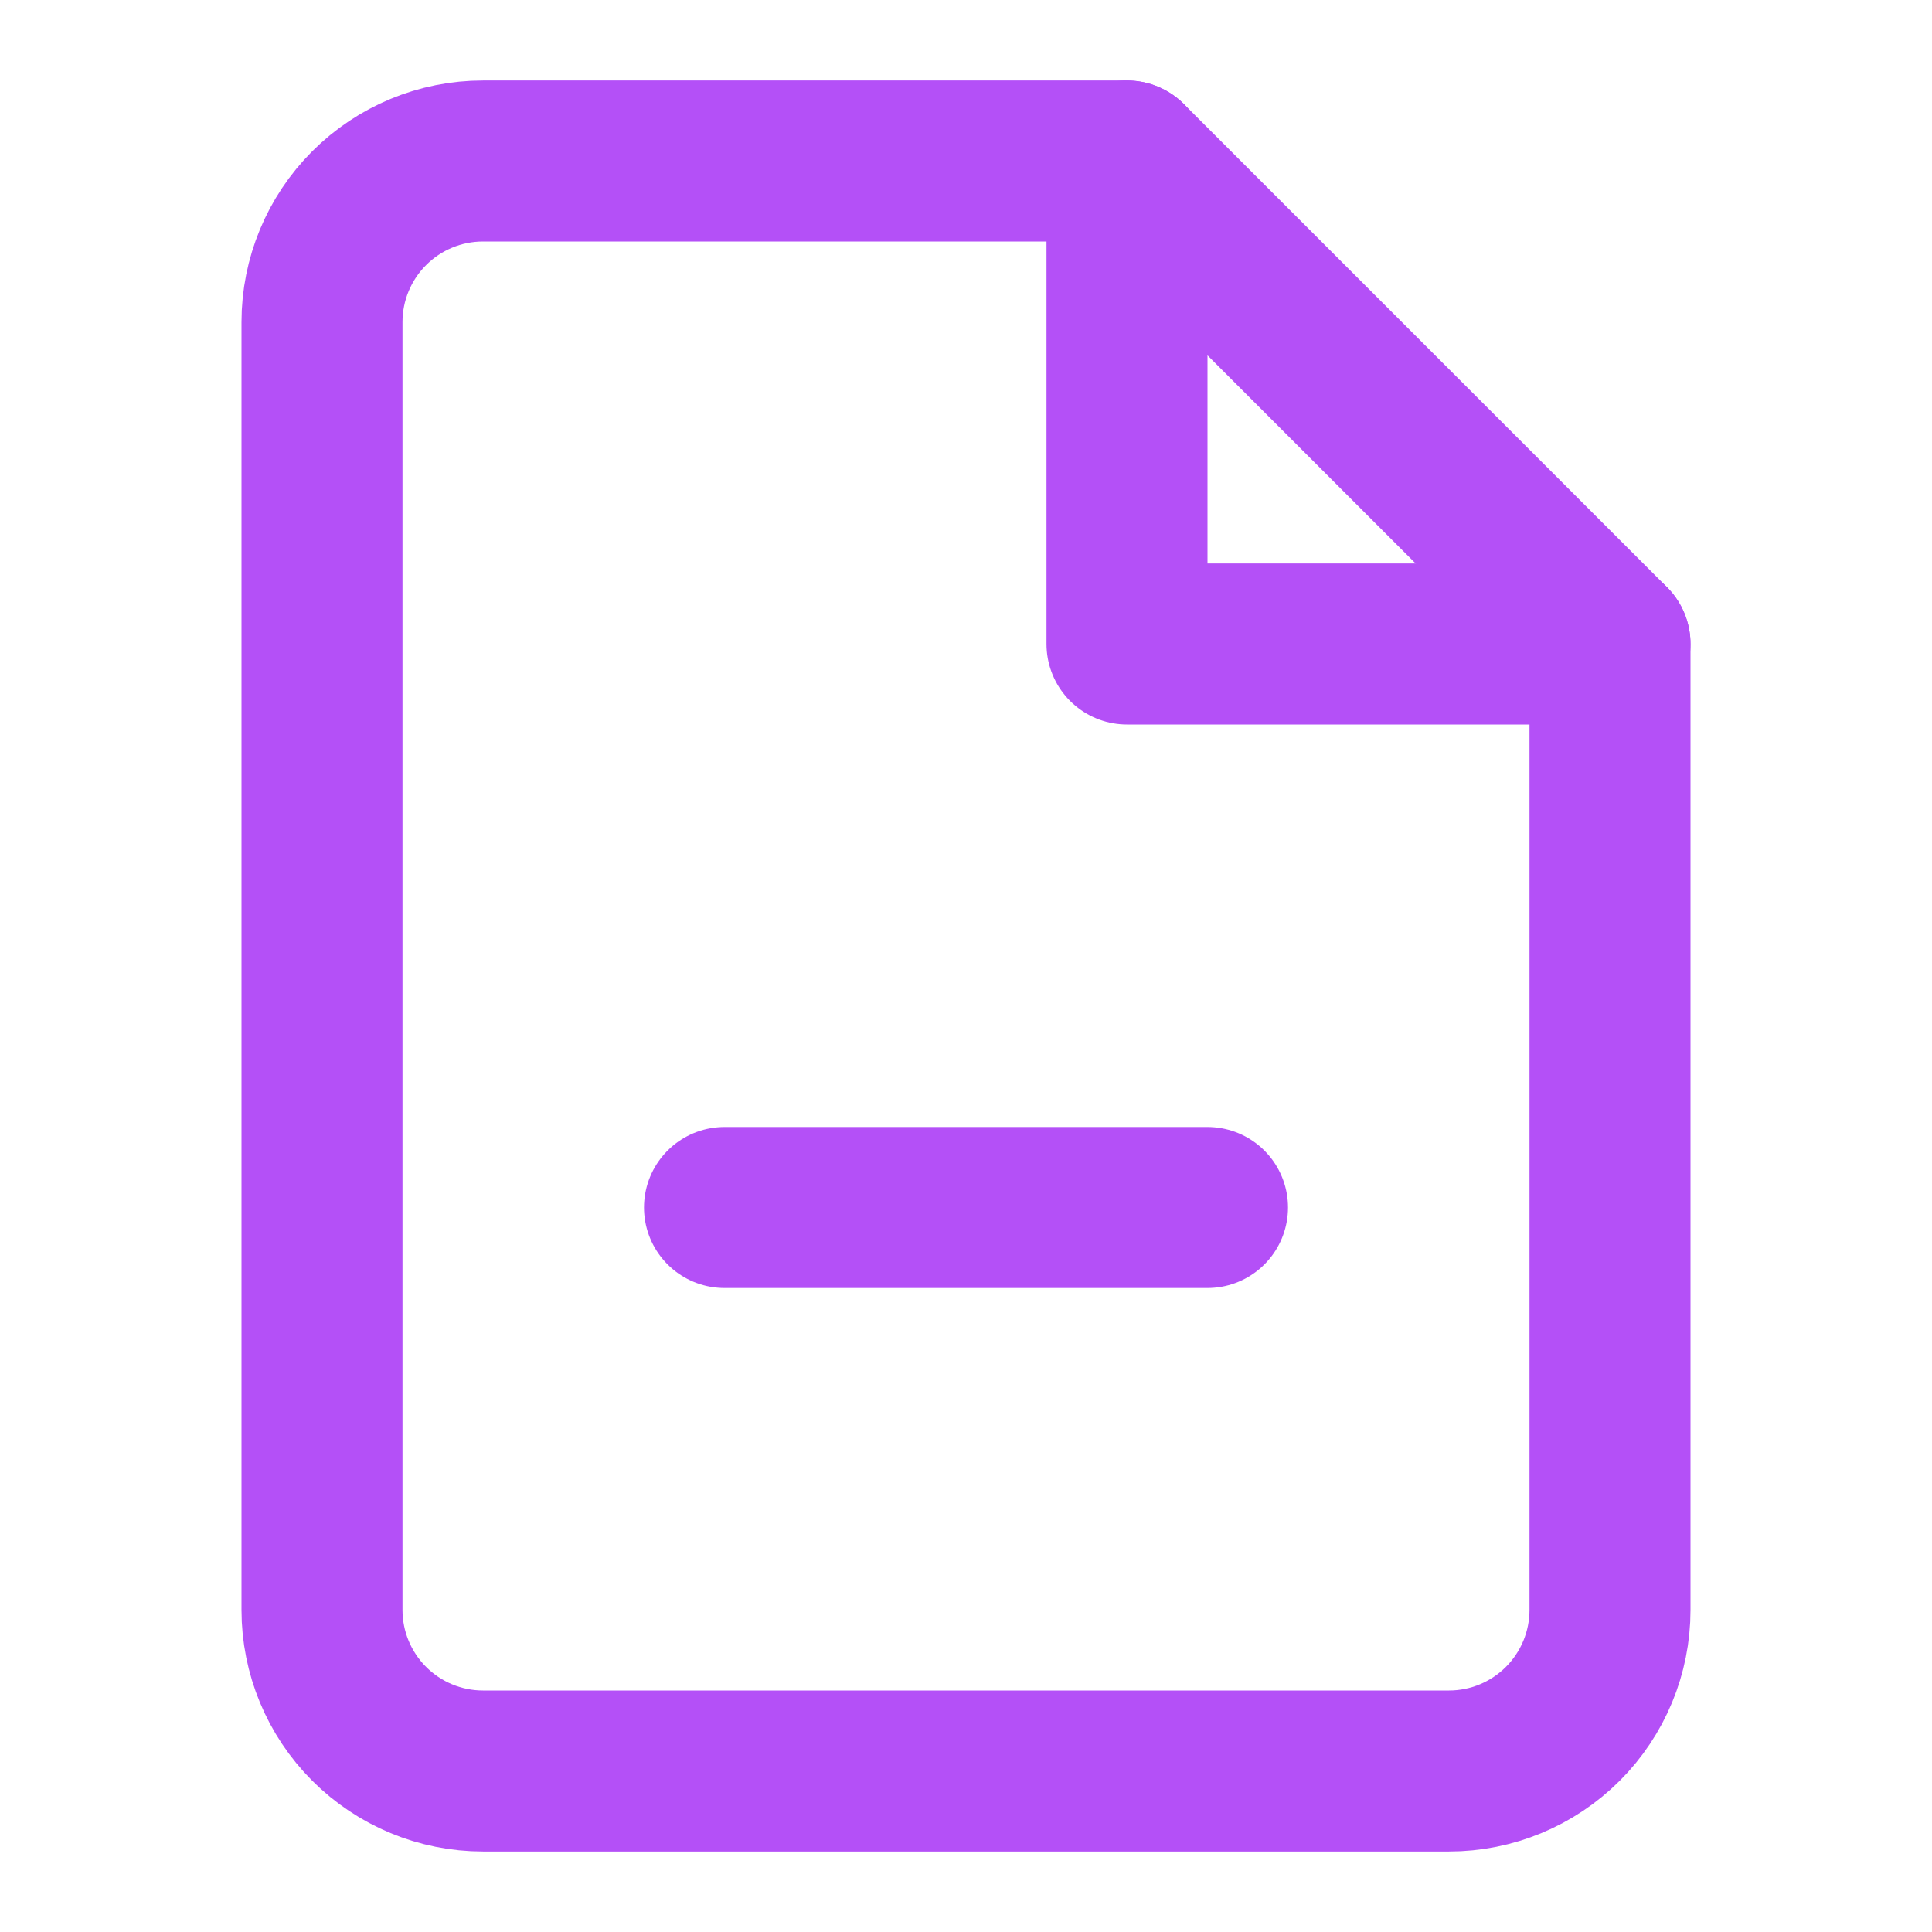
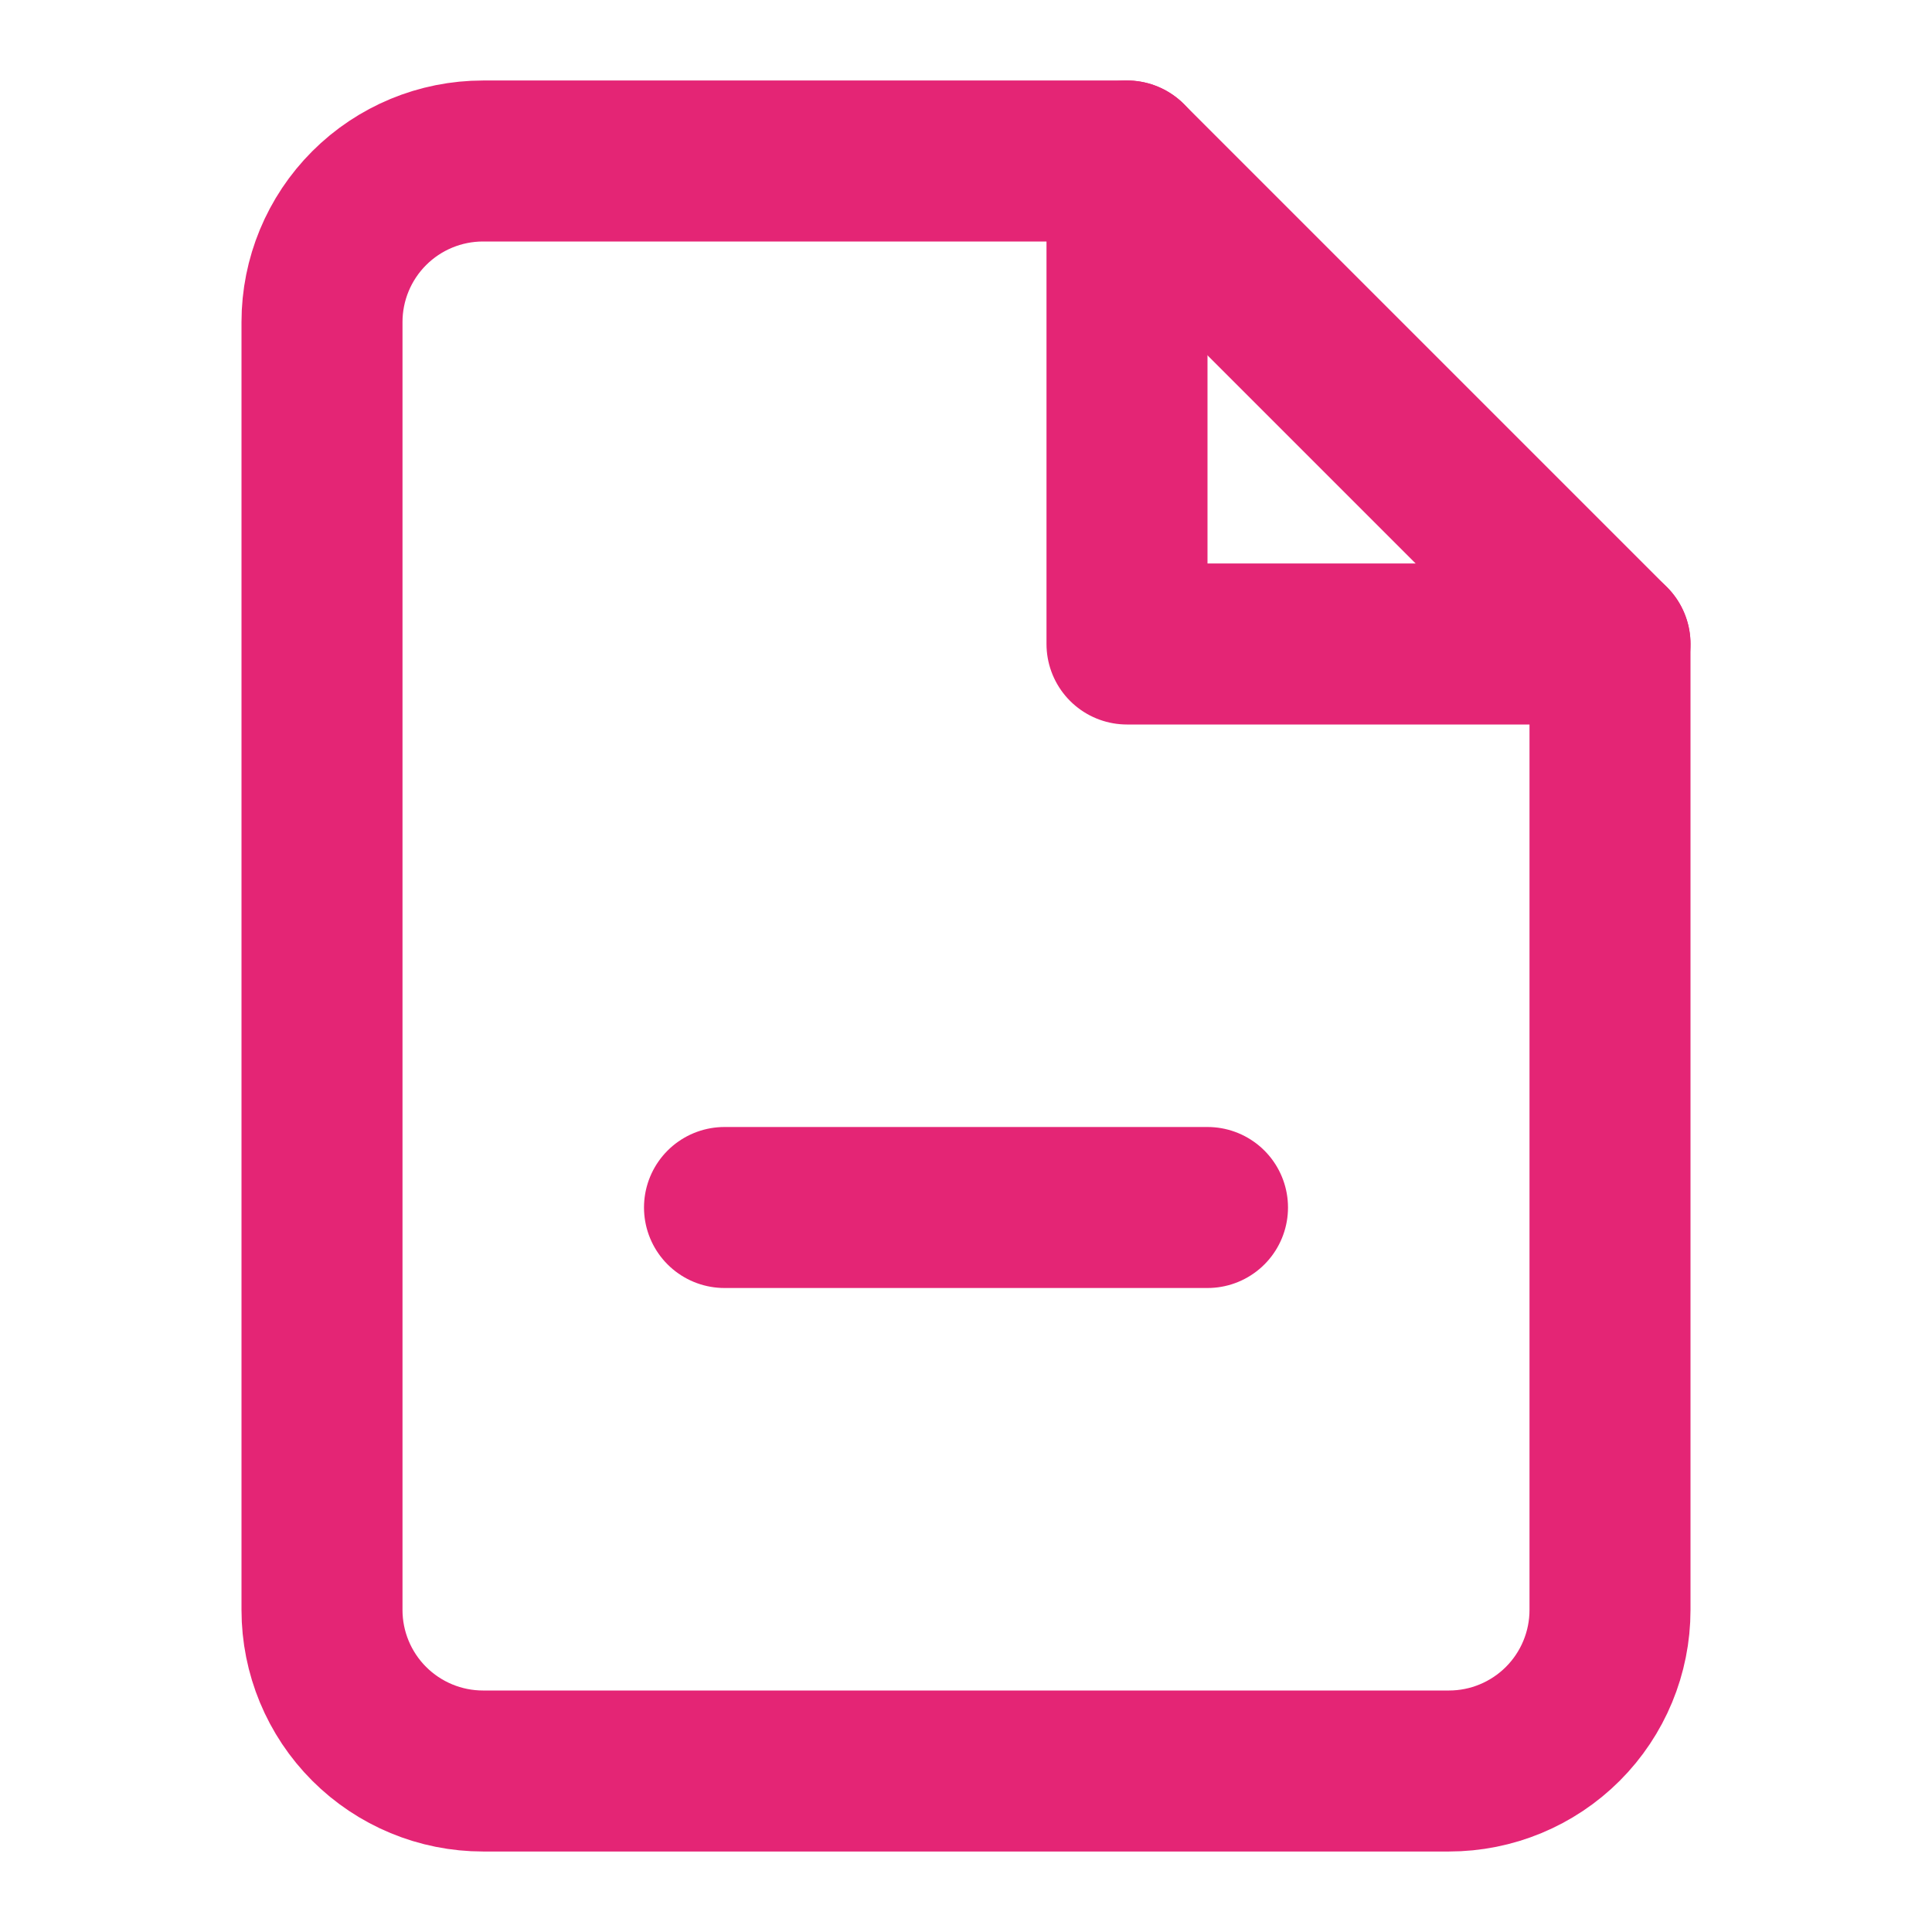
- <svg xmlns="http://www.w3.org/2000/svg" width="24" height="24" viewBox="0 0 24 24" fill="none" color="#B450F7">
+ <svg xmlns="http://www.w3.org/2000/svg" width="24" height="24" viewBox="0 0 24 24" fill="none" color="#e42575">
  <path d="M14 2H6C5.47 2 4.961 2.211 4.586 2.586C4.211 2.961 4 3.47 4 4V20C4 20.53 4.211 21.039 4.586 21.414C4.961 21.789 5.47 22 6 22H18C18.53 22 19.039 21.789 19.414 21.414C19.789 21.039 20 20.53 20 20V8L14 2Z" stroke="currentColor" stroke-width="2" stroke-linecap="round" stroke-linejoin="round" />
  <path d="M14 2V8H20" stroke="currentColor" stroke-width="2" stroke-linecap="round" stroke-linejoin="round" />
  <path d="M9 15H15" stroke="currentColor" stroke-width="2" stroke-linecap="round" stroke-linejoin="round" />
</svg>
